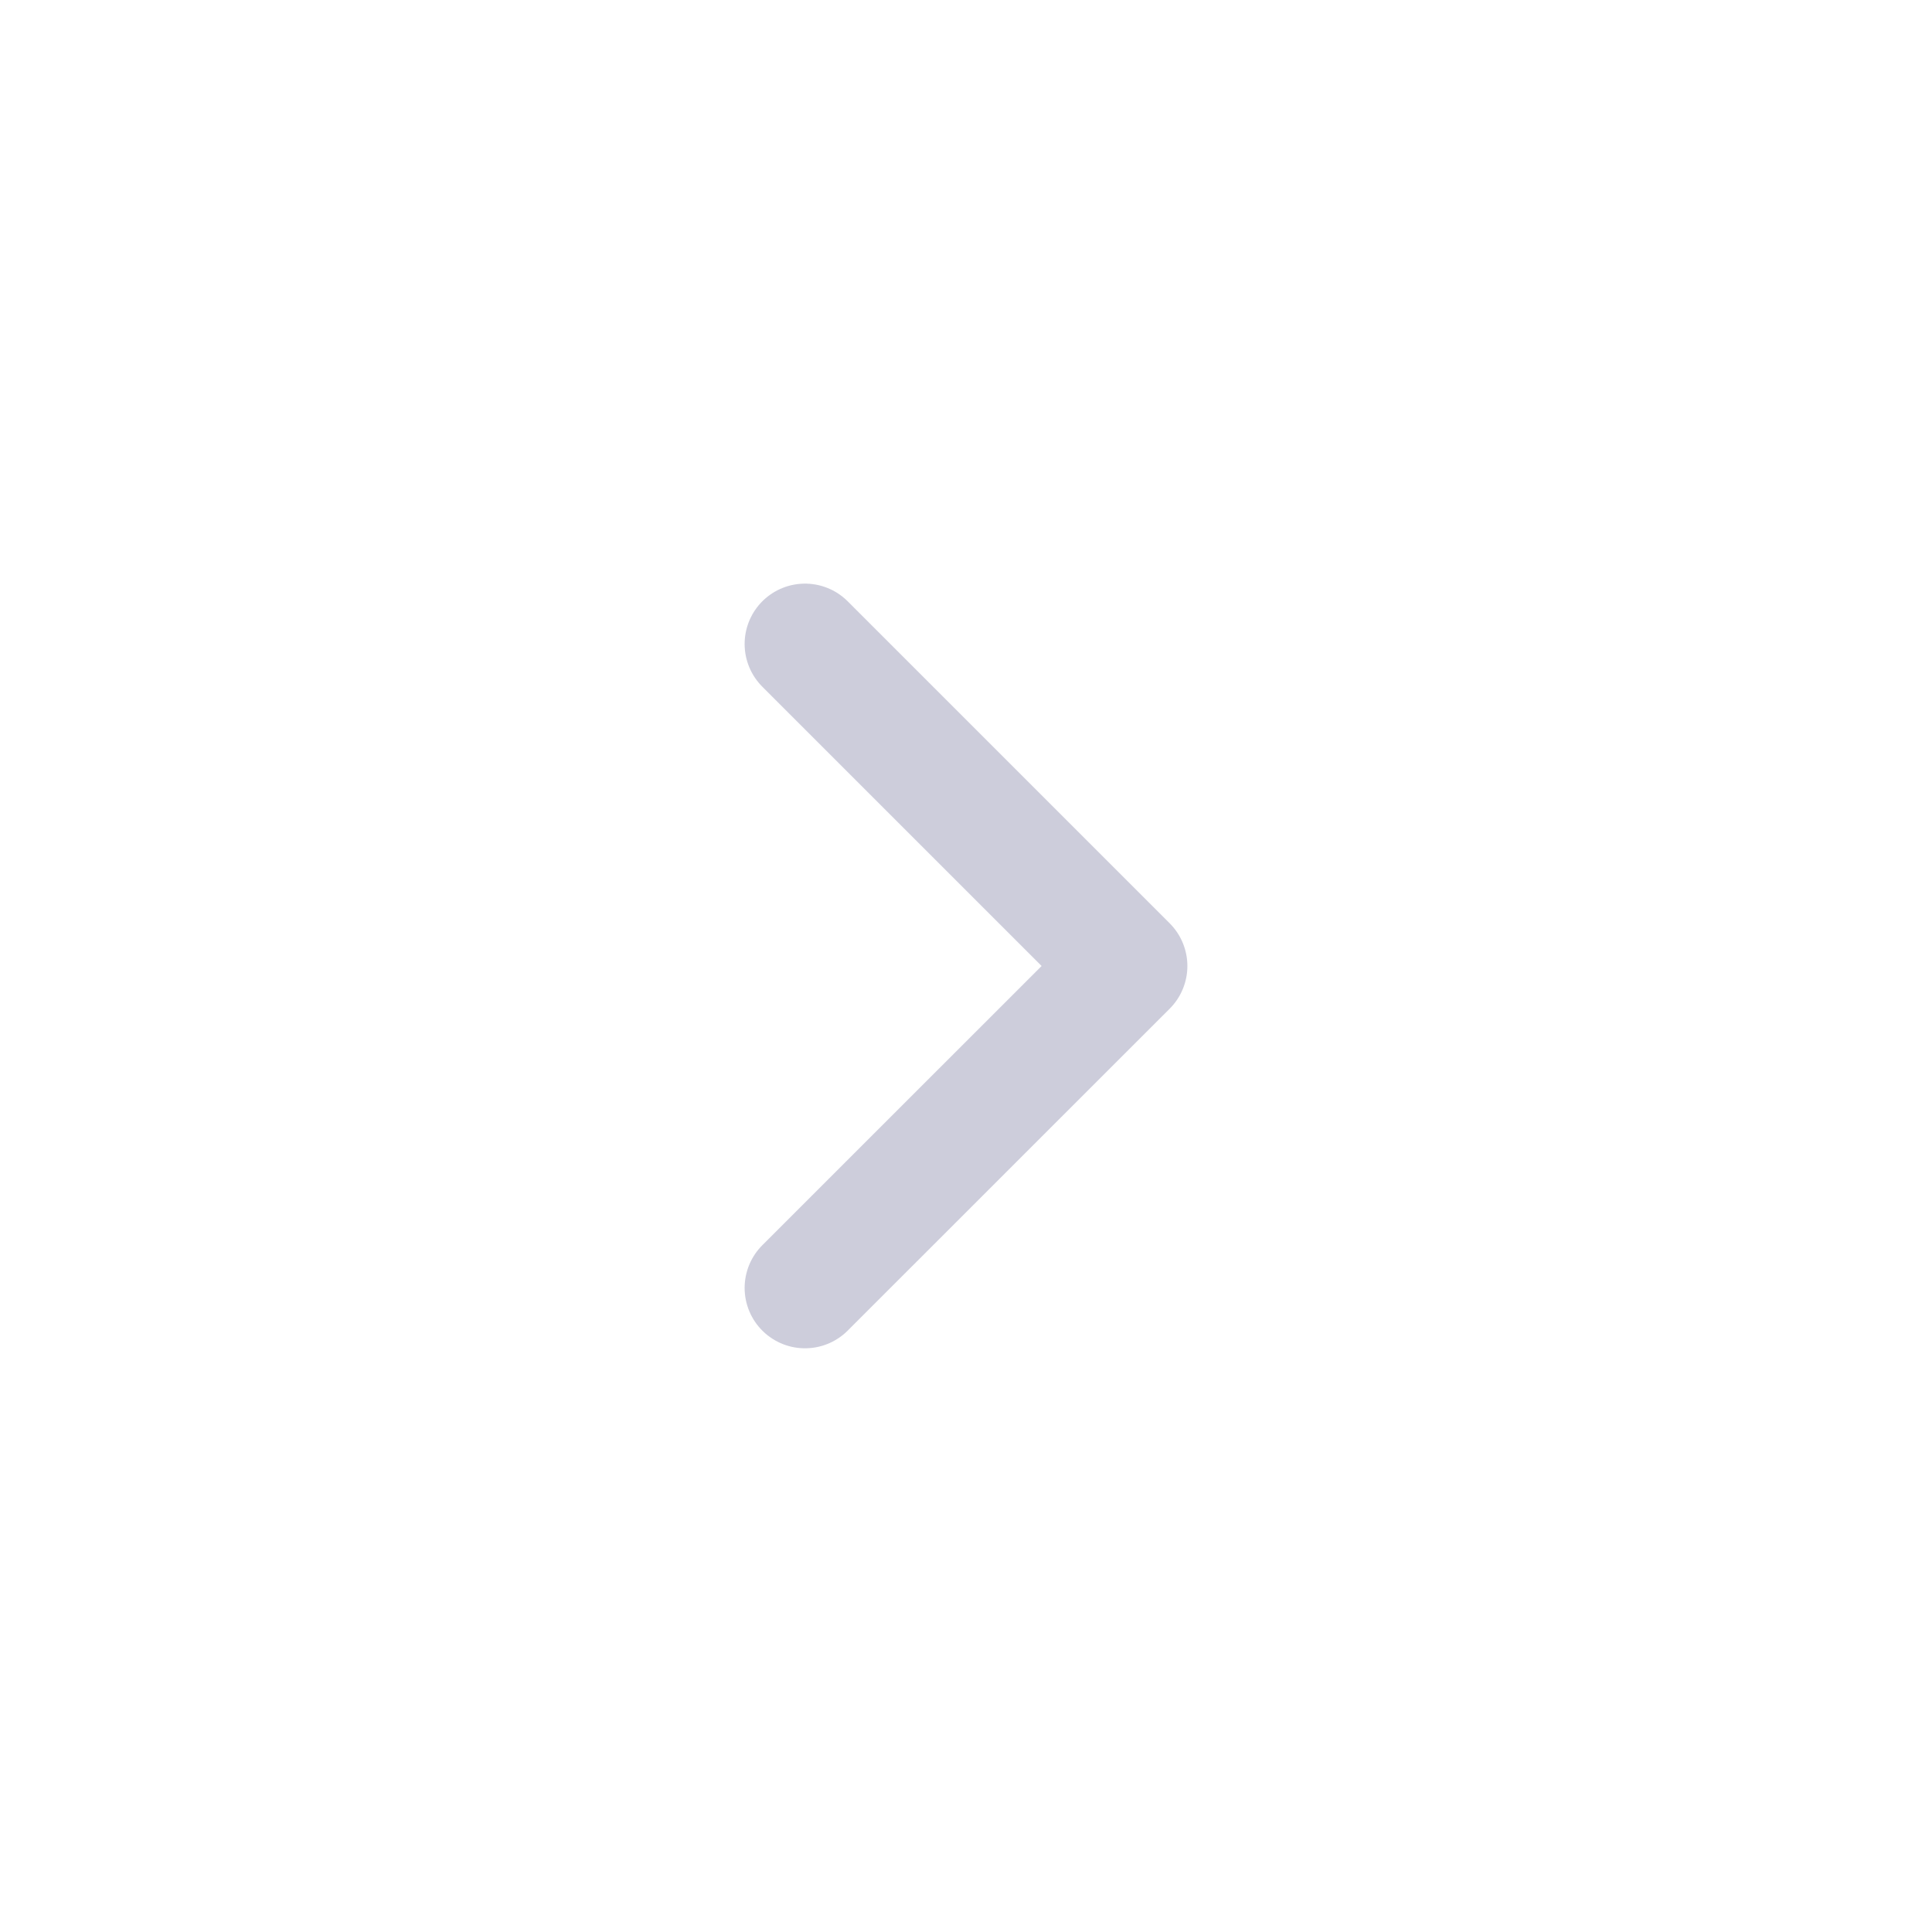
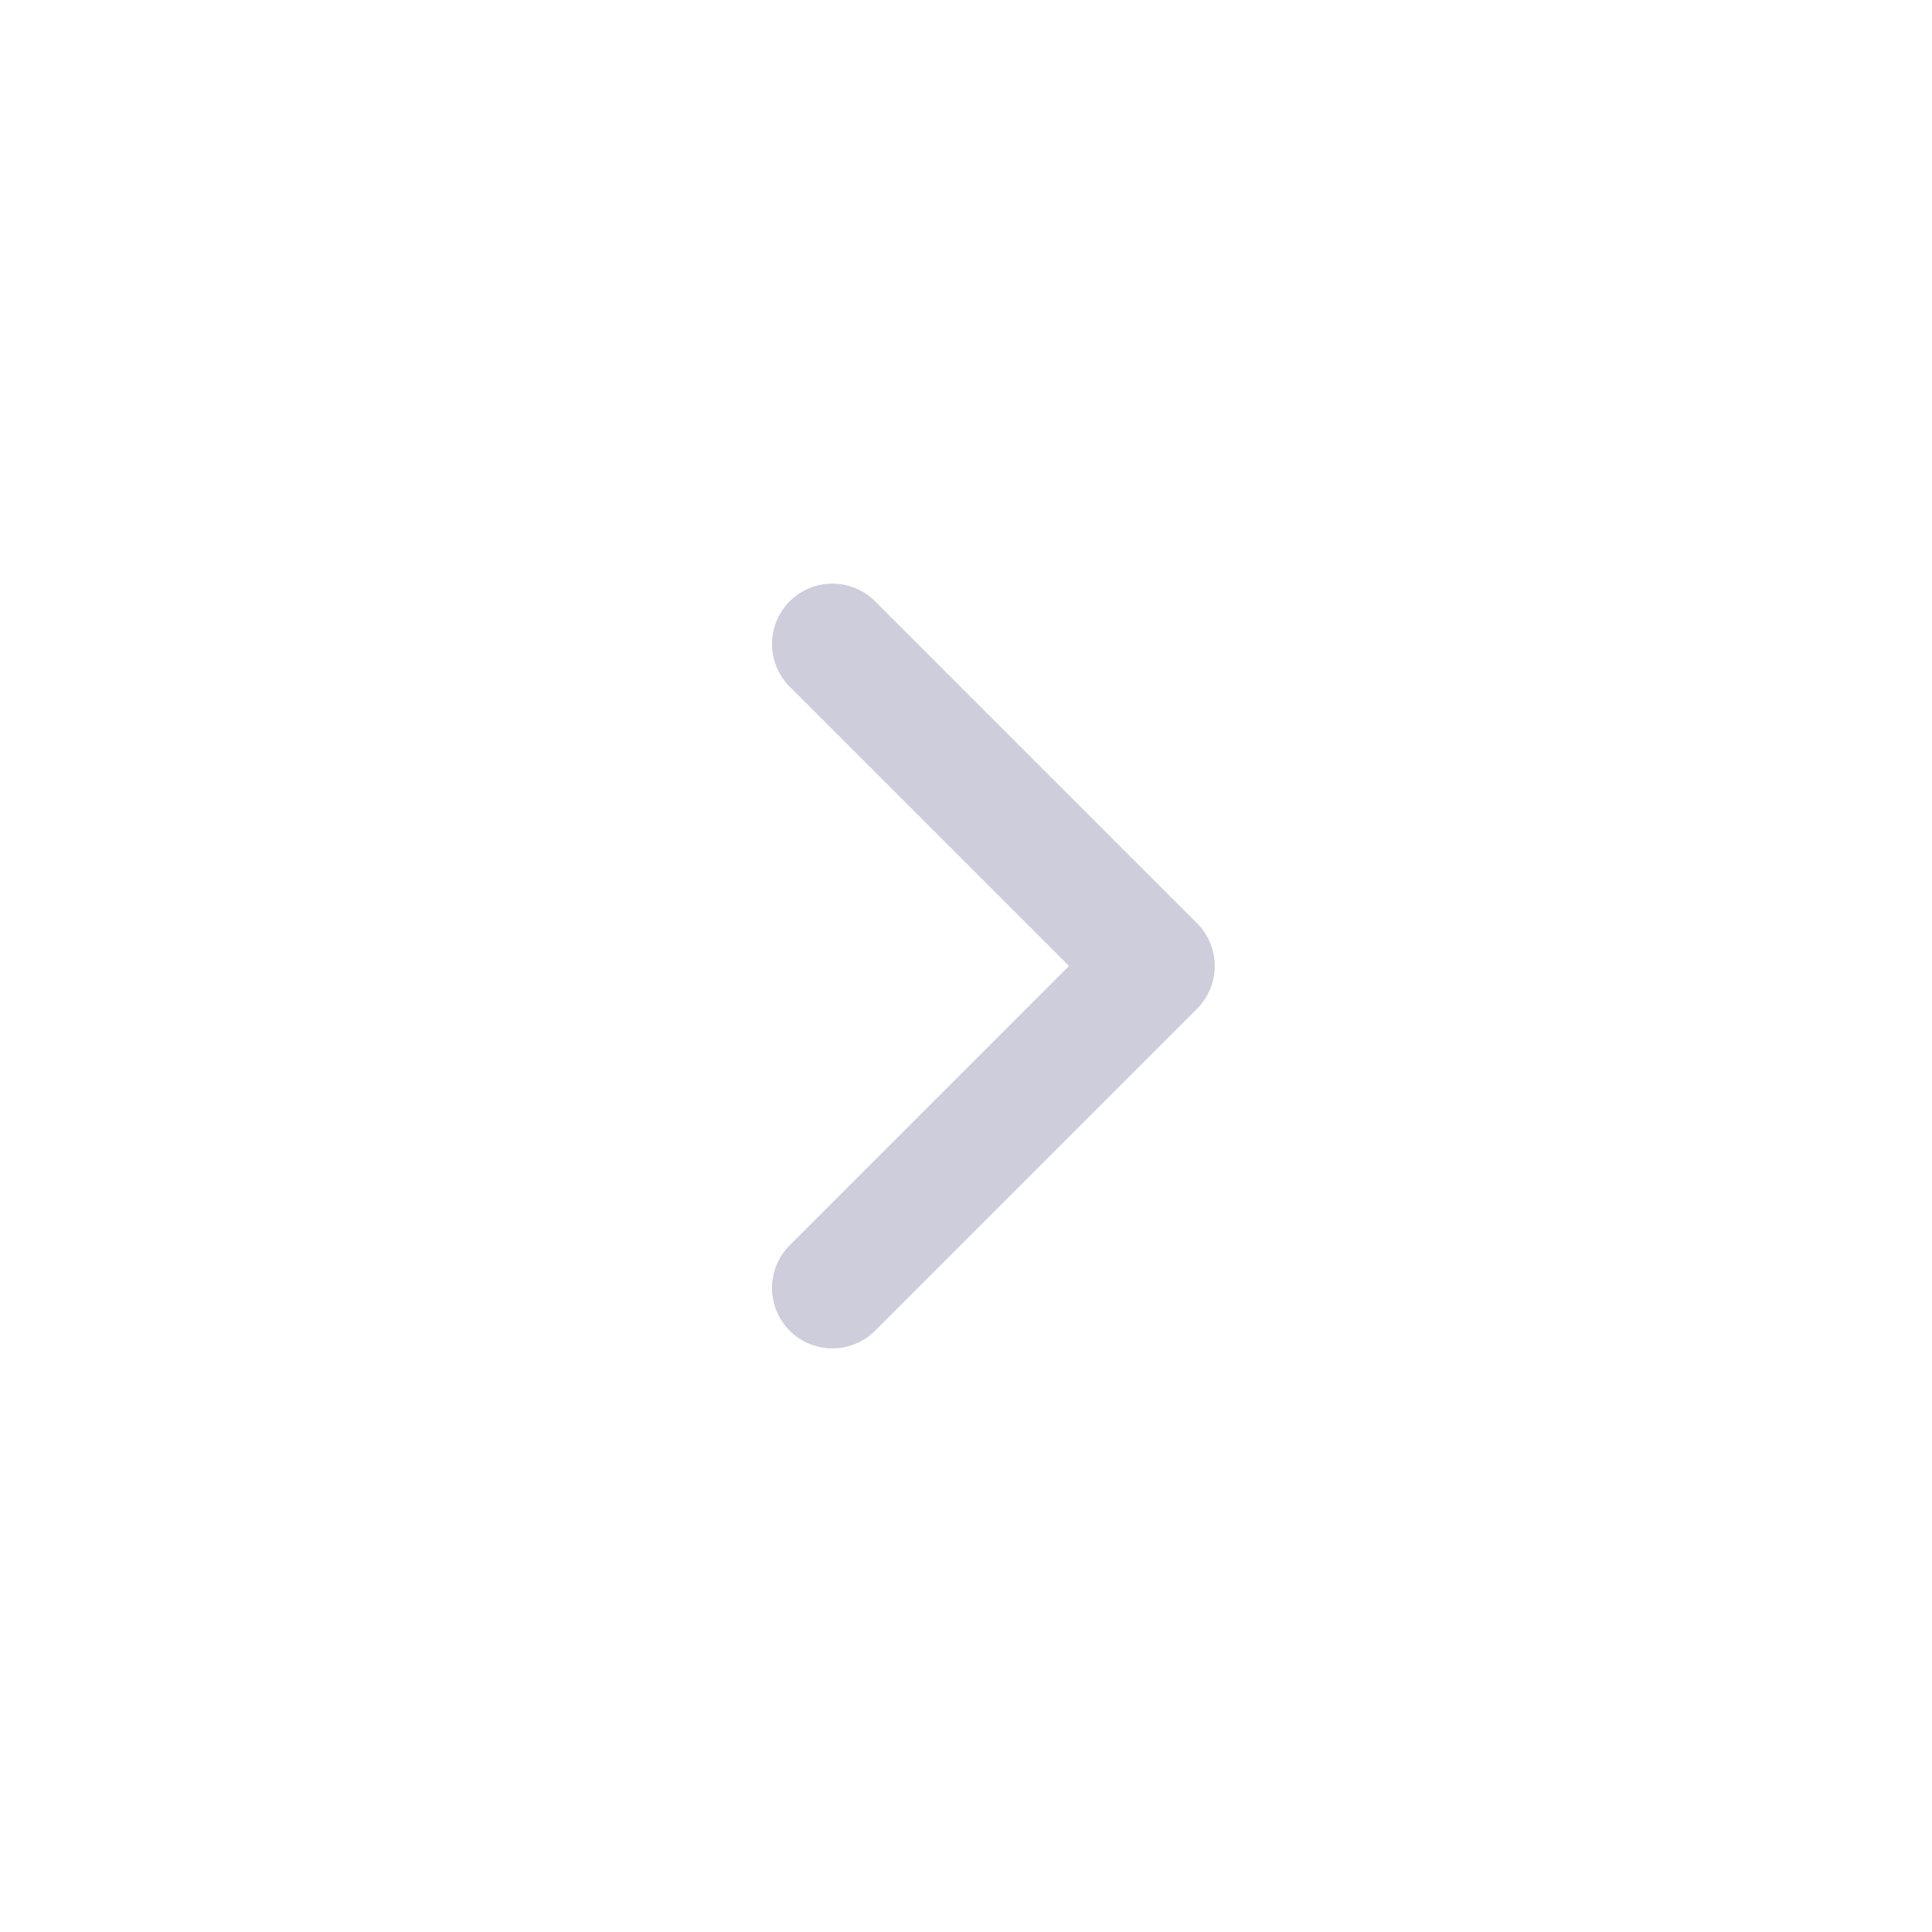
- <svg xmlns="http://www.w3.org/2000/svg" width="24" height="24" viewBox="0 0 24 24" fill="none">
-   <path d="M10 8L14 12L10 15.999" stroke="#CDCDDB" stroke-width="1.5" stroke-linecap="round" stroke-linejoin="round" />
+ <svg xmlns="http://www.w3.org/2000/svg" width="18" height="18" viewBox="0 0 18 18" fill="none">
+   <path d="M7.755 6L10.755 9L7.755 12" stroke="#CDCDDB" stroke-width="1.125" stroke-linecap="round" stroke-linejoin="round" />
</svg>
